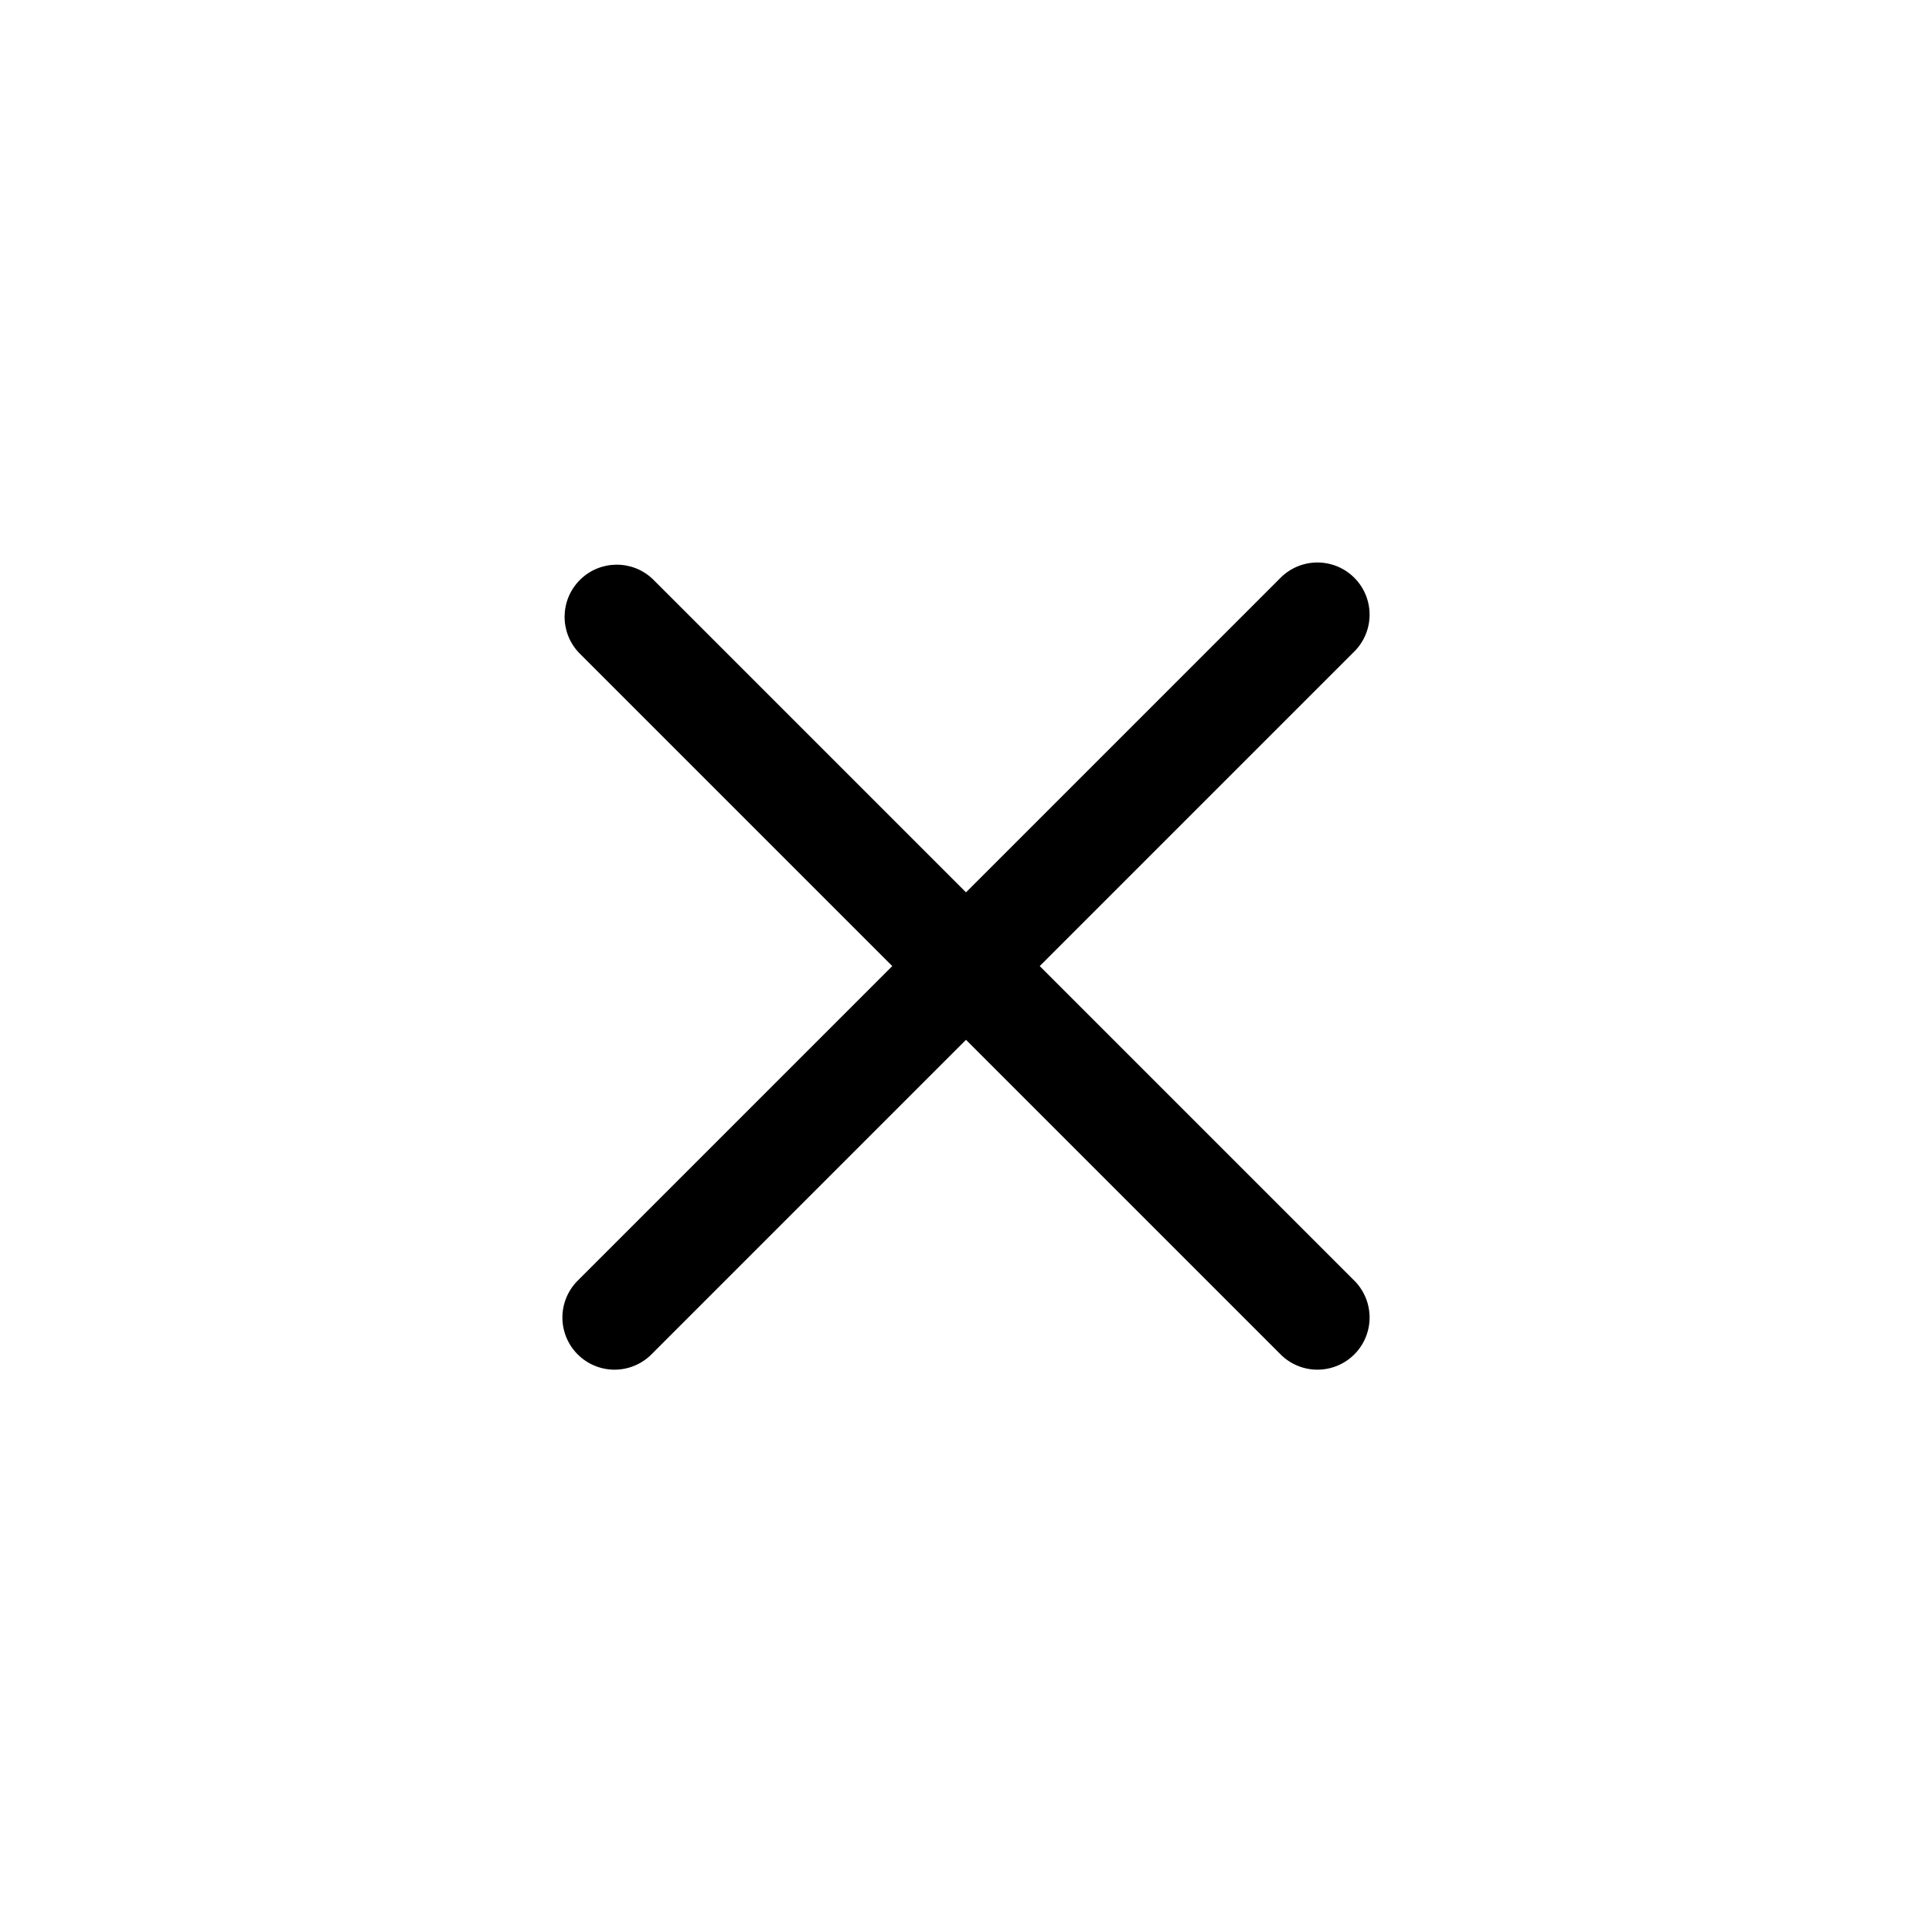
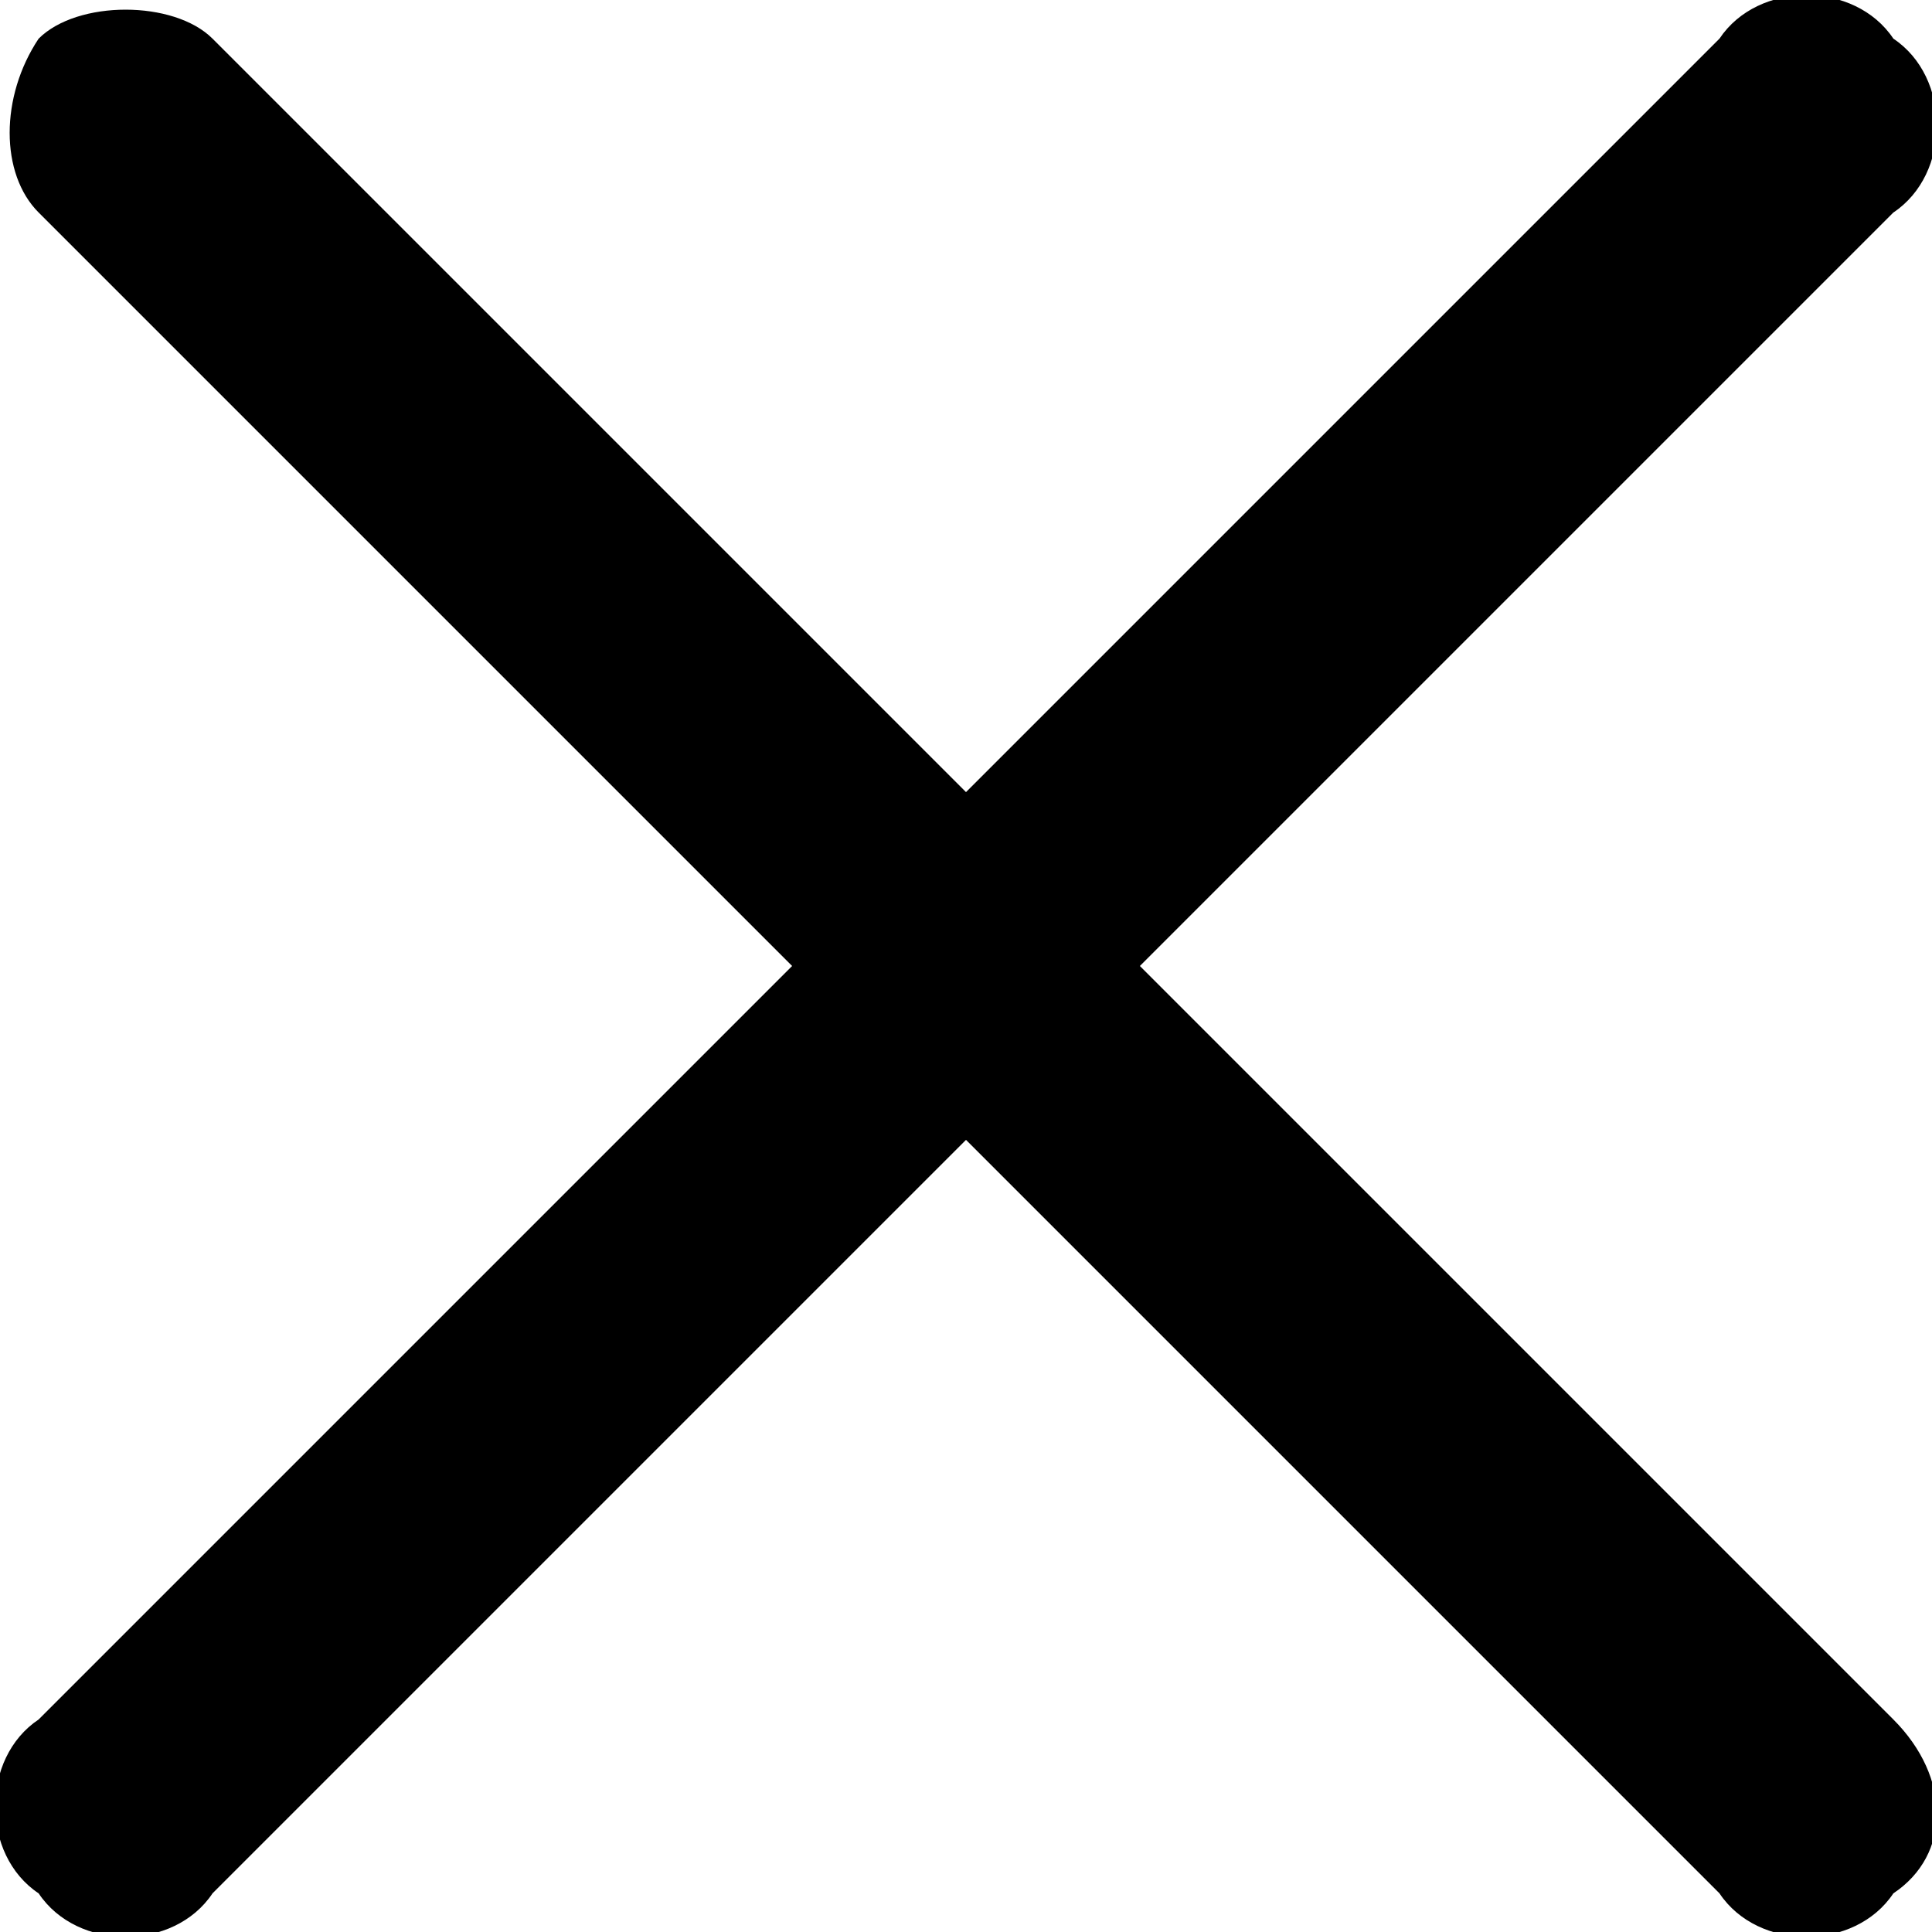
- <svg xmlns="http://www.w3.org/2000/svg" data-name="Component 126 – 1" width="24" height="24" viewBox="0 0 24 24" fill="currentColor">
-   <path d="M5.916 5.136 9.81 1.242a.648.648 0 1 0-.916-.916L5 4.22 1.106.326a.648.648 0 0 0-.916.916l3.894 3.894L.19 9.03a.648.648 0 1 0 .916.916L5 6.052l3.894 3.894a.648.648 0 1 0 .916-.916zm0 0" transform="translate(7 6.865)" style="fill:currentColor" />
-   <path data-name="Rectangle 11172" style="fill:none" d="M0 0h24v24H0z" />
+ <svg xmlns="http://www.w3.org/2000/svg" viewBox="0 0 10 10" xml:space="preserve">
+   <path fill="currentColor" d="M9.8 8.9 5.9 5l3.9-3.9c.3-.2.3-.7 0-.9-.2-.3-.7-.3-.9 0L5 4.1 1.1.2C.9 0 .4 0 .2.2c-.2.3-.2.7 0 .9L4.1 5 .2 8.9c-.3.2-.3.7 0 .9.2.3.7.3.9 0L5 5.9l3.9 3.9c.2.3.7.3.9 0 .3-.2.3-.6 0-.9z" />
</svg>
